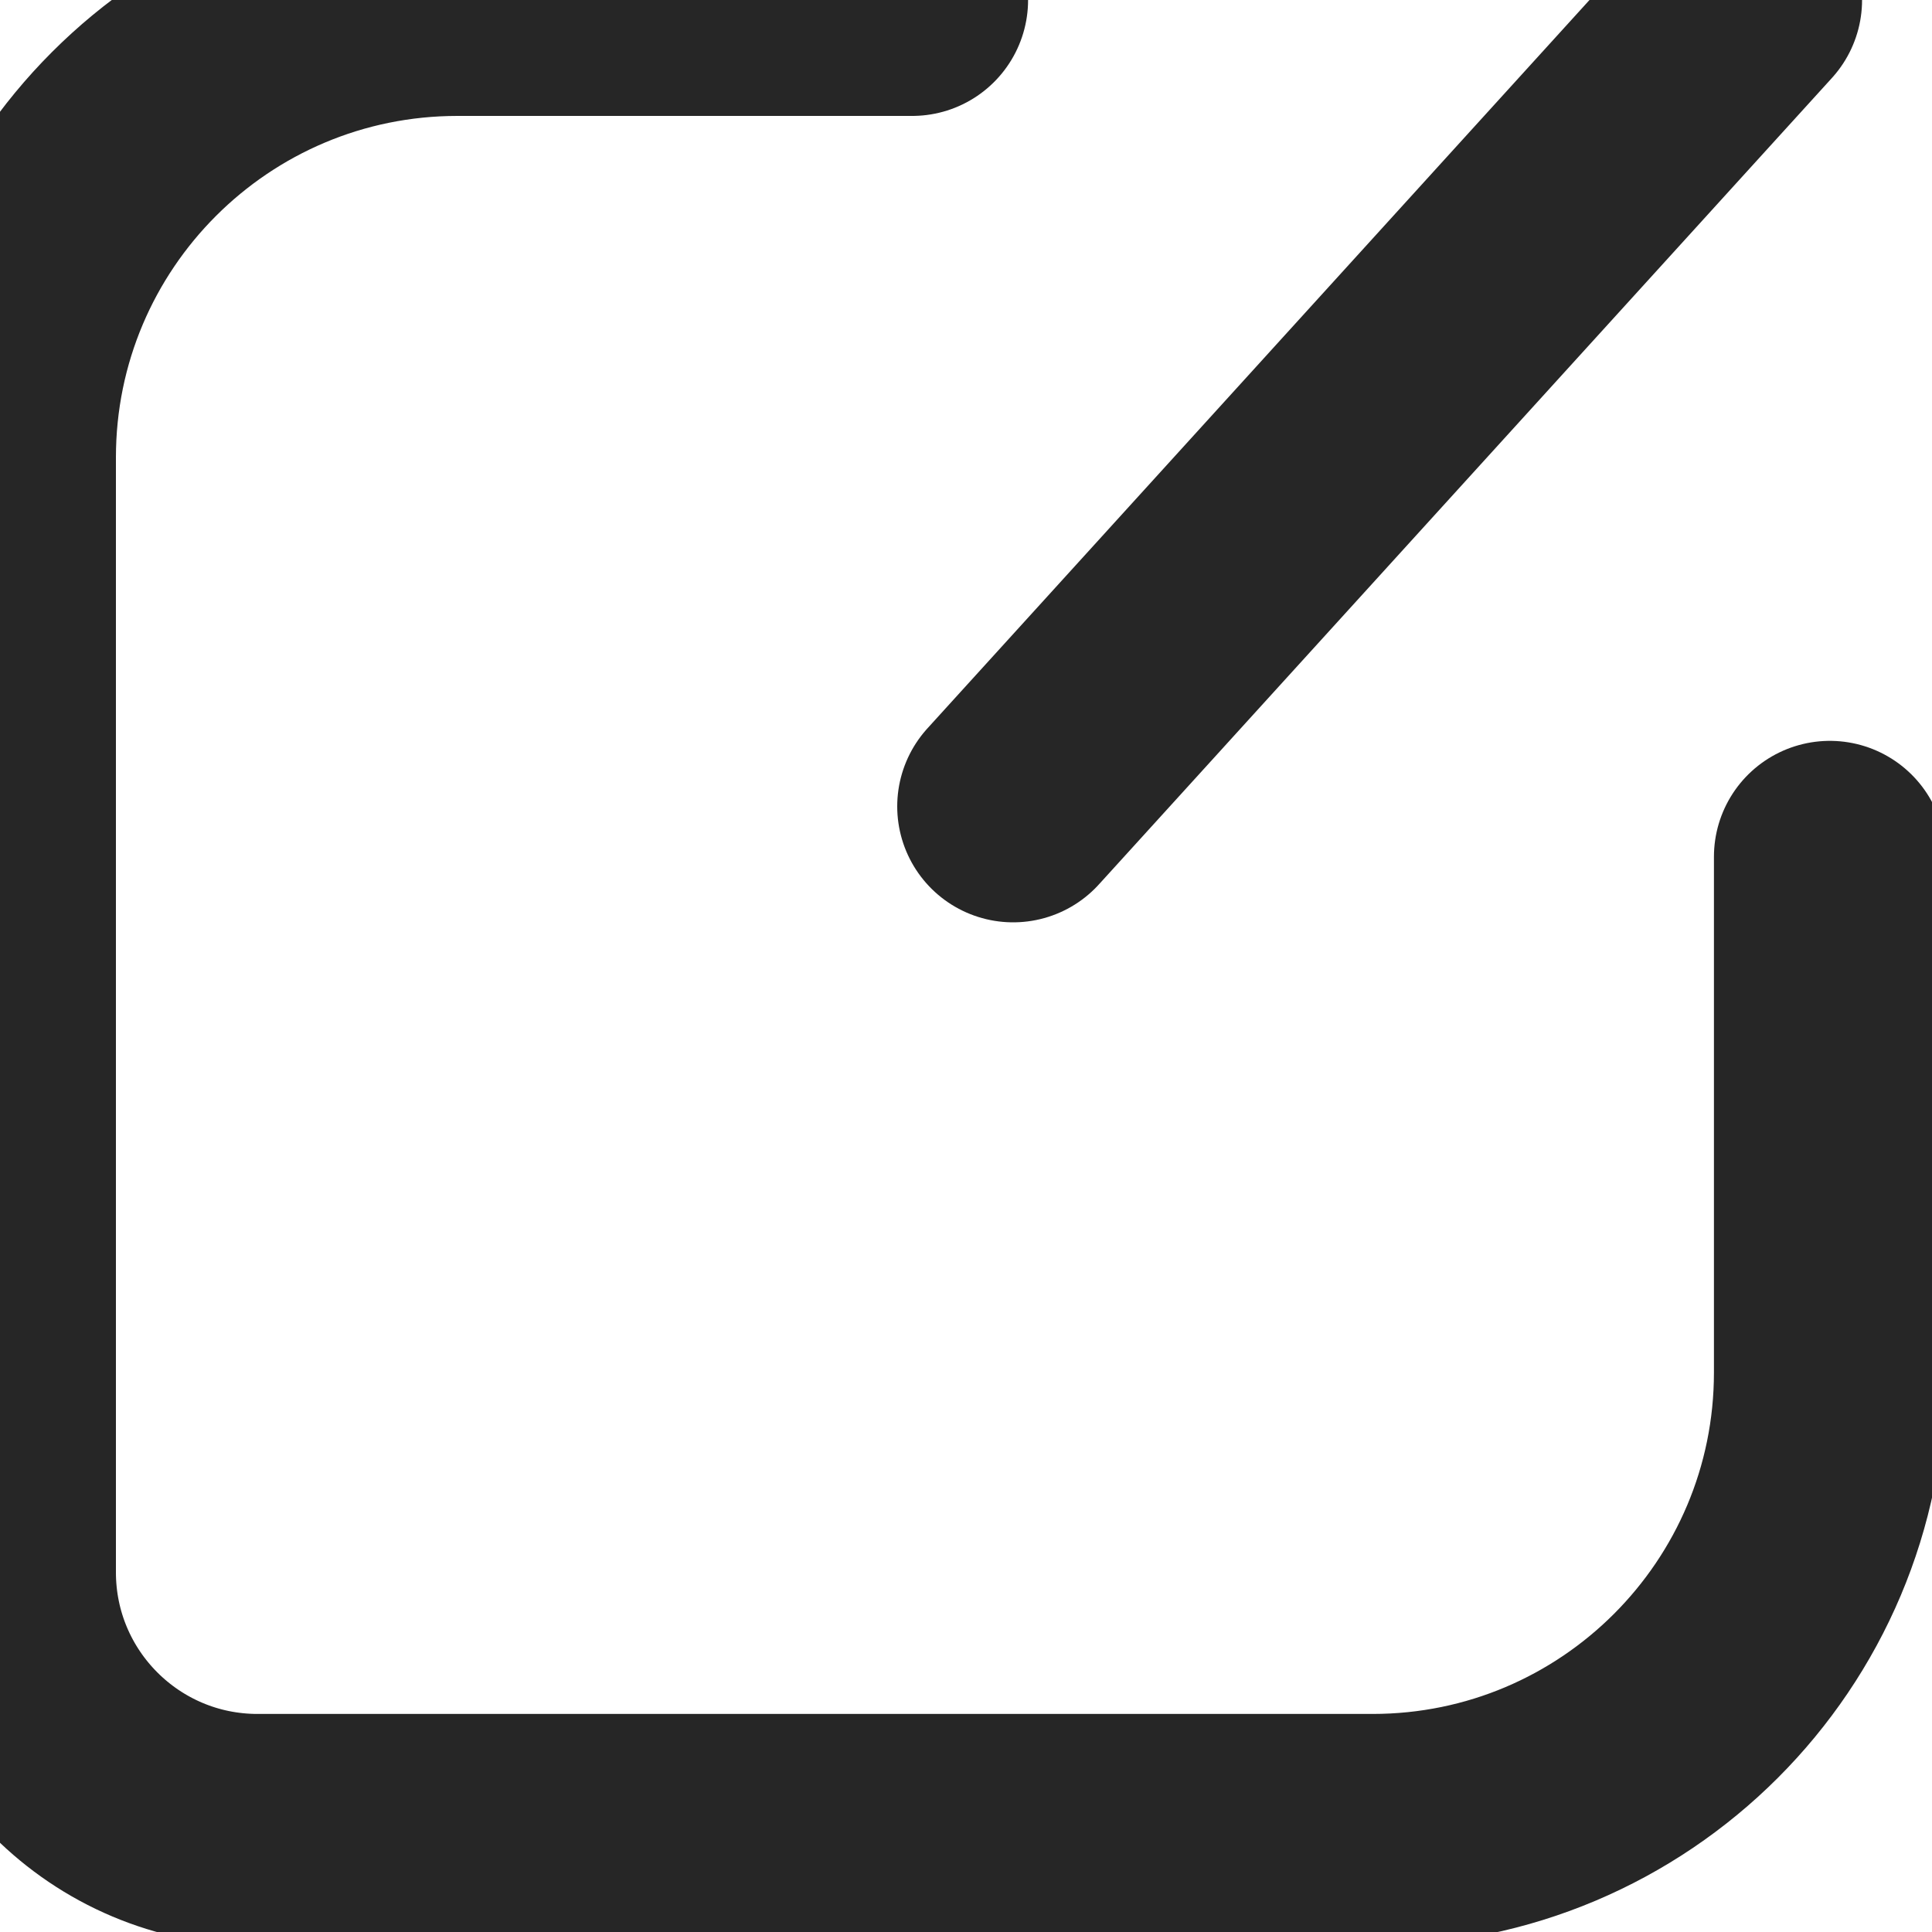
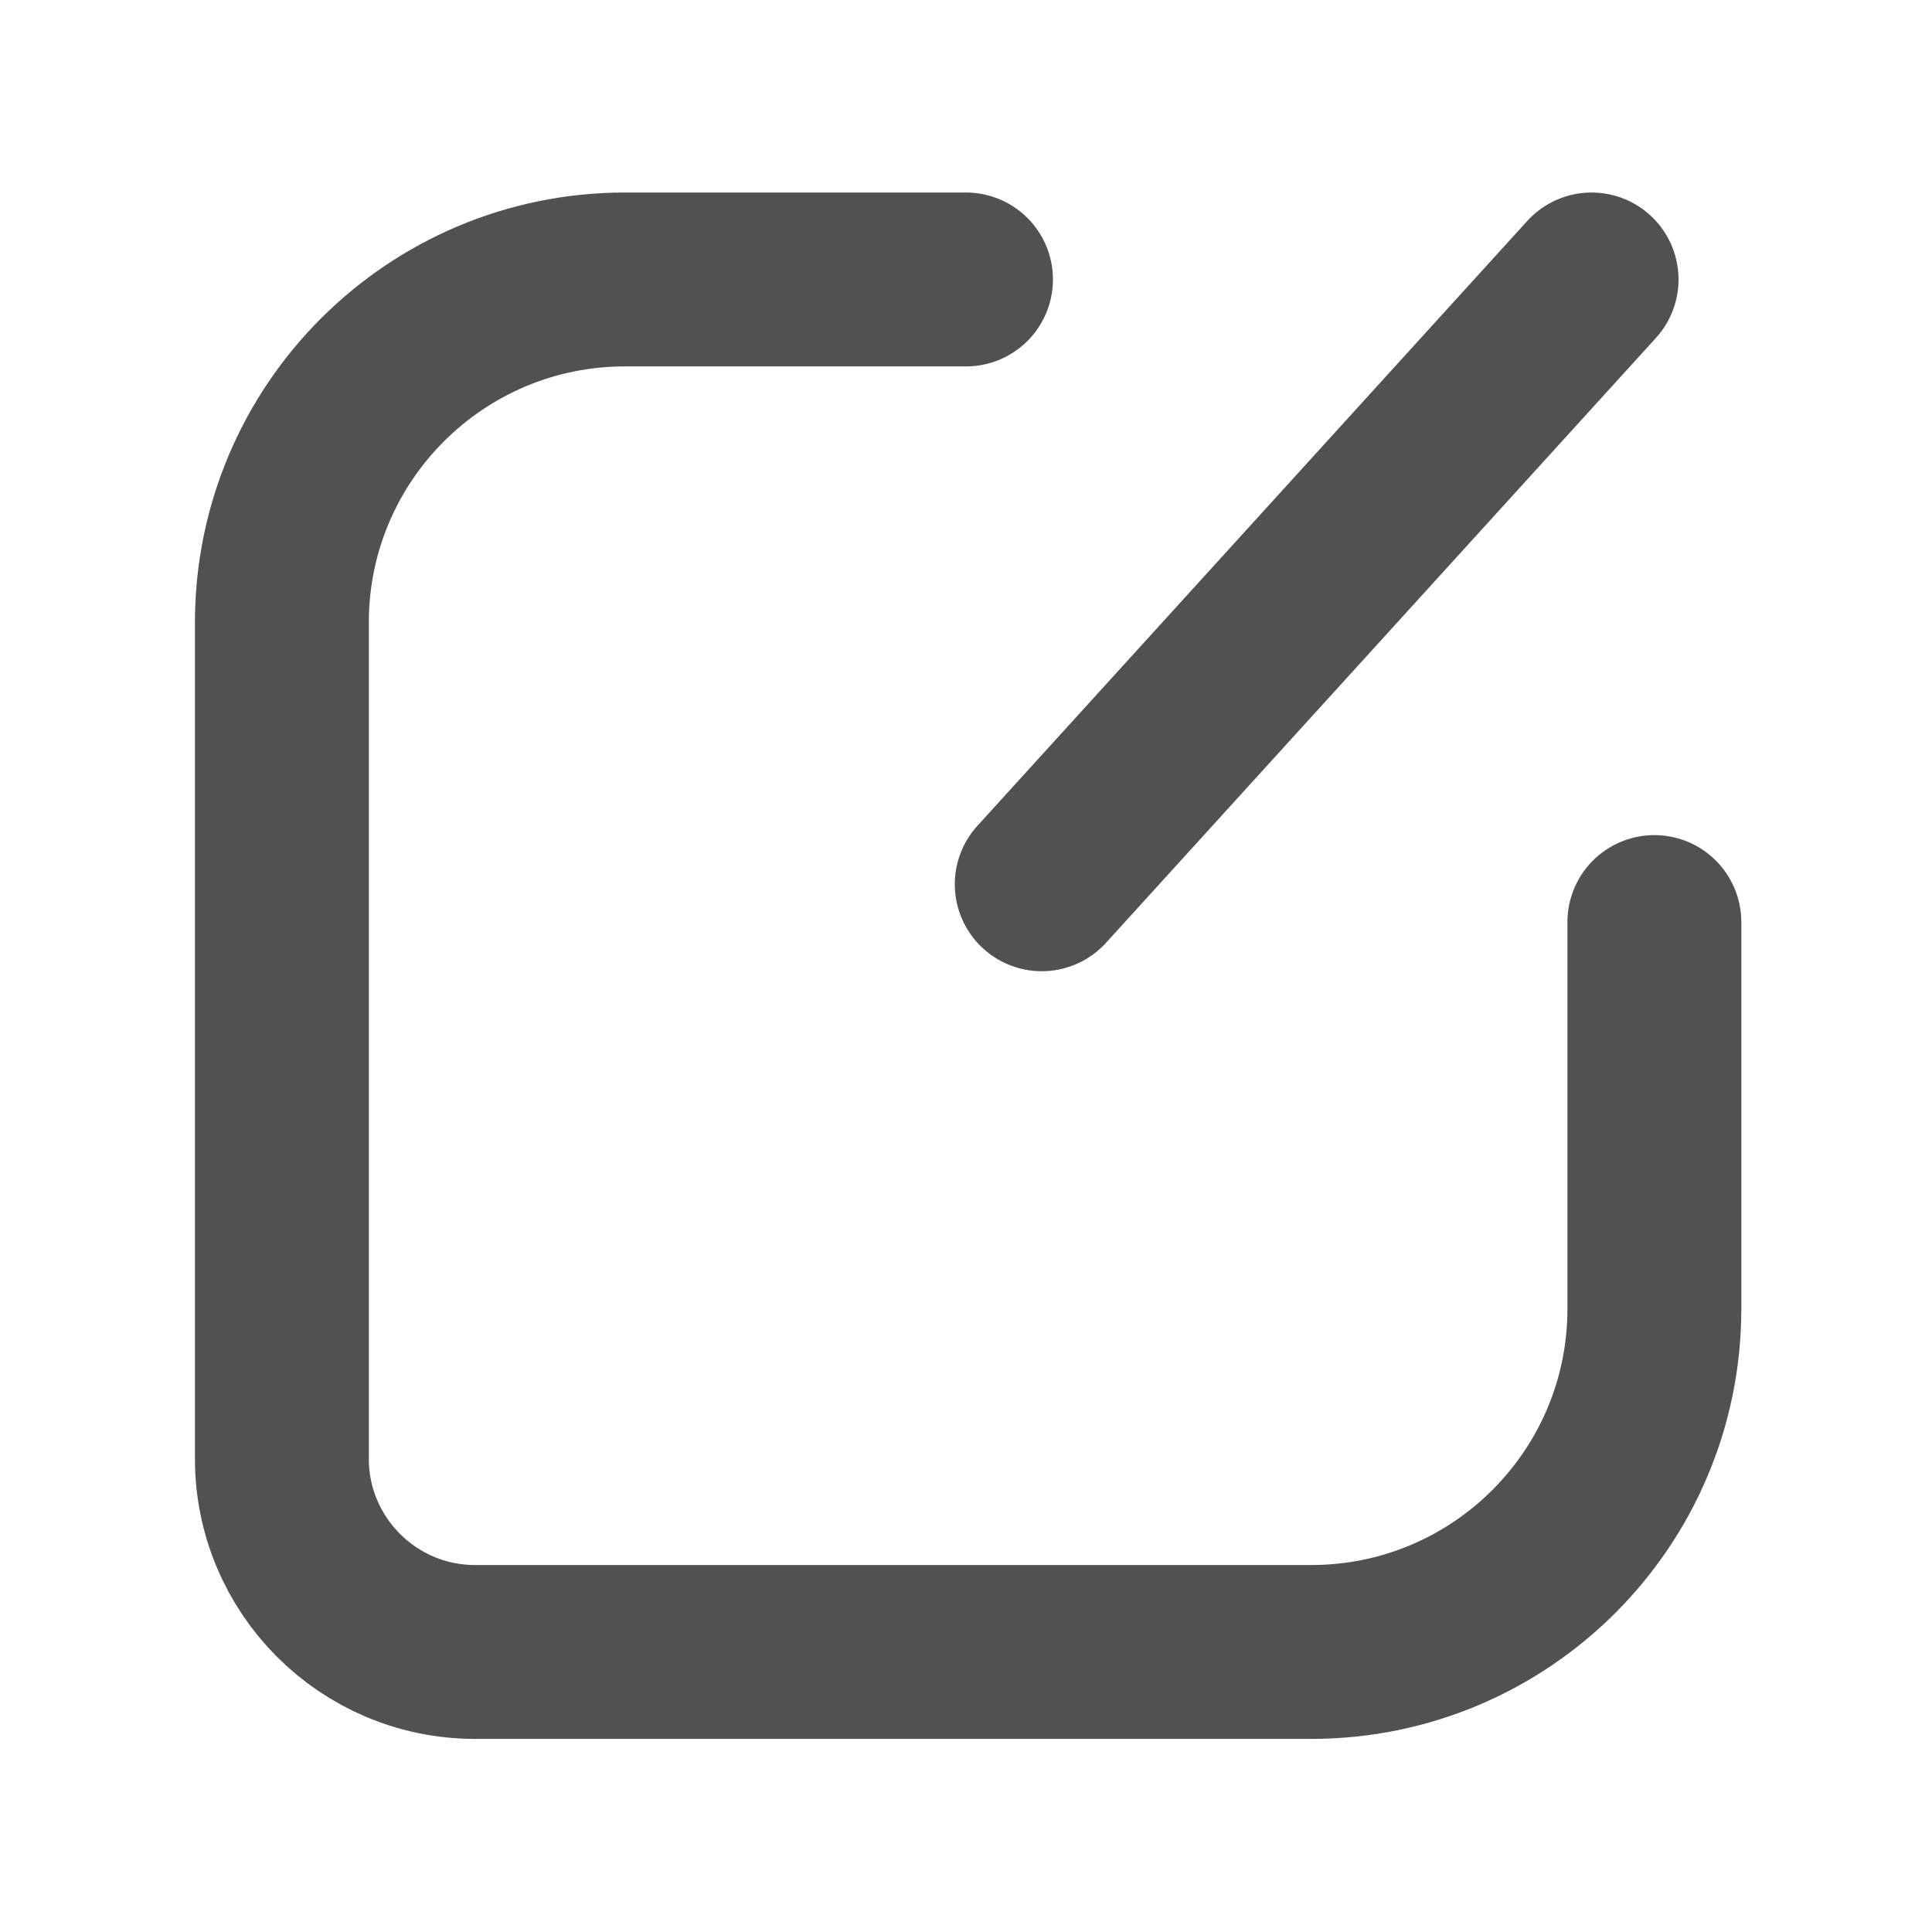
- <svg xmlns="http://www.w3.org/2000/svg" width="15" height="15" viewBox="0 0 15 15" fill="none">
-   <path d="M14.207 6.652V10.656C14.207 12.617 12.617 14.207 10.656 14.207H2C0.895 14.207 0 13.312 0 12.207V3.552C0 1.59 1.59 0 3.552 0H7.082" stroke="#262626" stroke-width="1.8" stroke-linecap="round" stroke-linejoin="round" />
-   <path d="M7.866 6.261L13.557 0" stroke="#262626" stroke-width="1.8" stroke-linecap="round" stroke-linejoin="round" />
+ <svg xmlns="http://www.w3.org/2000/svg" width="20" height="20" viewBox="0 0 20 20" fill="none">
+   <g opacity="0.8">
+     <rect opacity="0.01" width="20" height="20" transform="matrix(-1 0 0 1 20 0)" fill="#D8D8D8" />
+     <path d="M17.126 9.545V13.549C17.126 15.51 15.536 17.101 13.574 17.101H4.918C3.814 17.101 2.918 16.205 2.918 15.101V6.445C2.918 4.483 4.509 2.893 6.47 2.893H10" stroke="#262626" stroke-width="1.8" stroke-linecap="round" stroke-linejoin="round" />
+     <path d="M10.784 9.154L16.476 2.893" stroke="#262626" stroke-width="1.8" stroke-linecap="round" stroke-linejoin="round" />
+   </g>
</svg>
